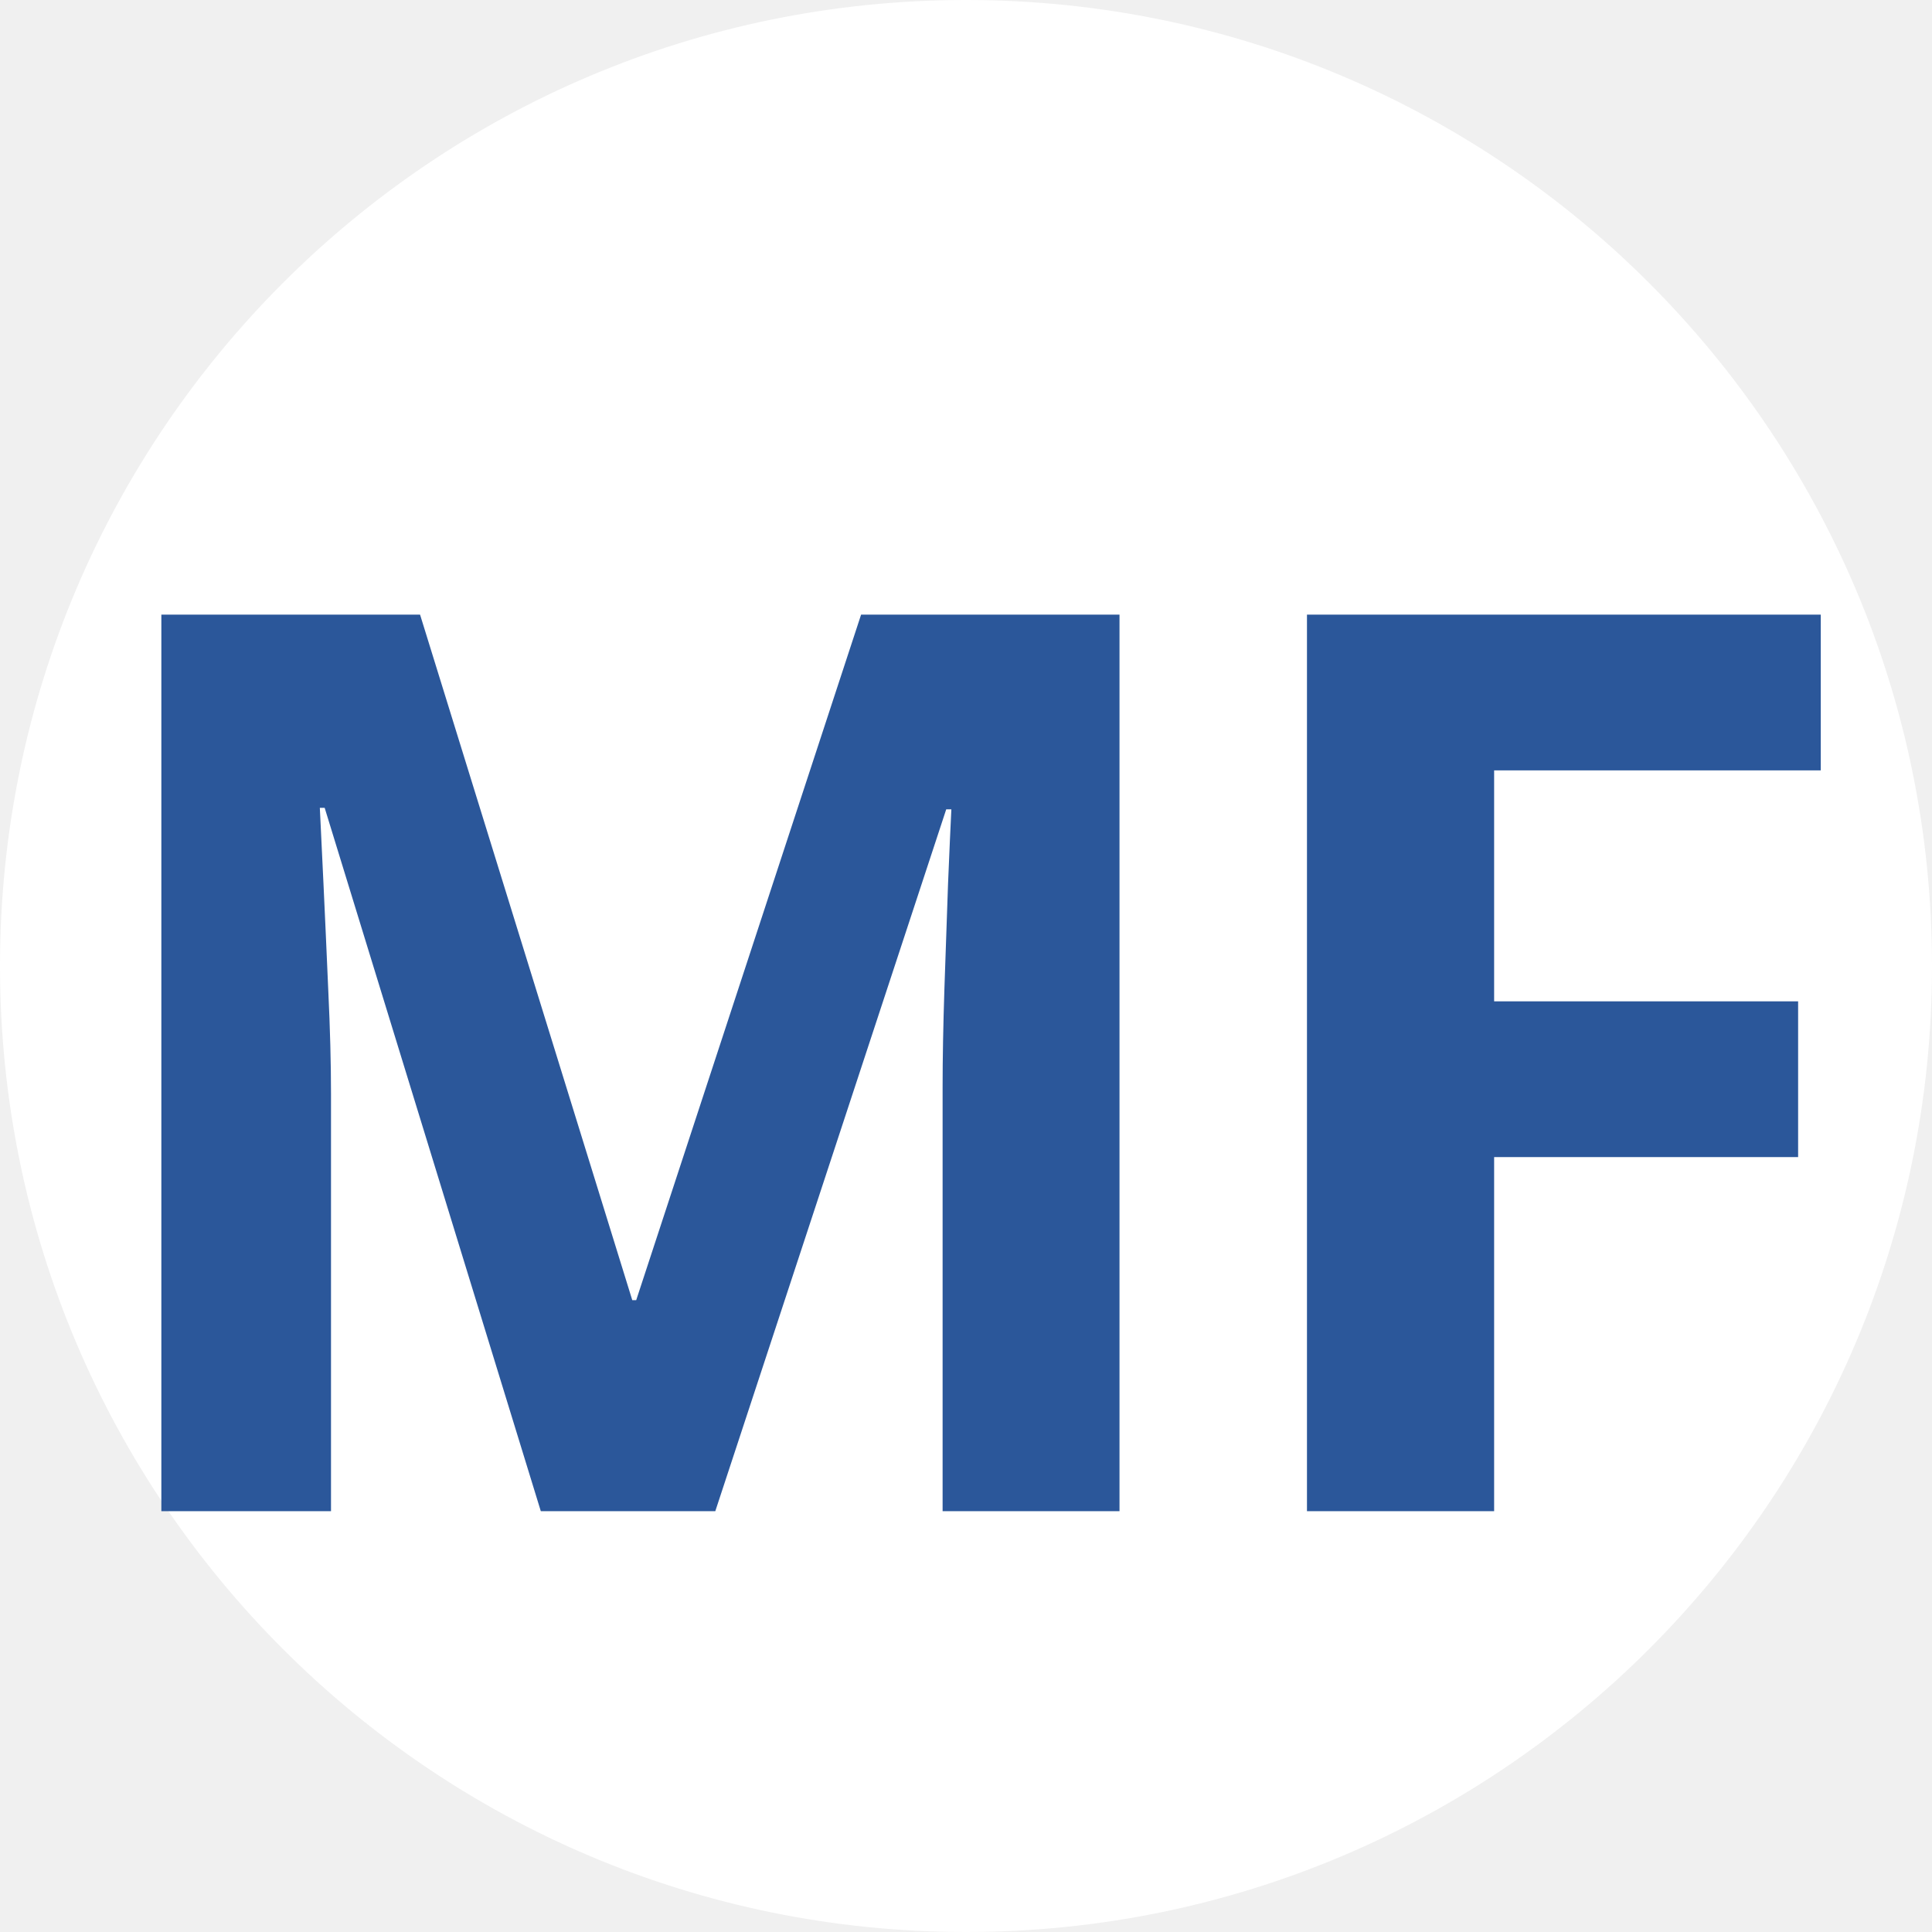
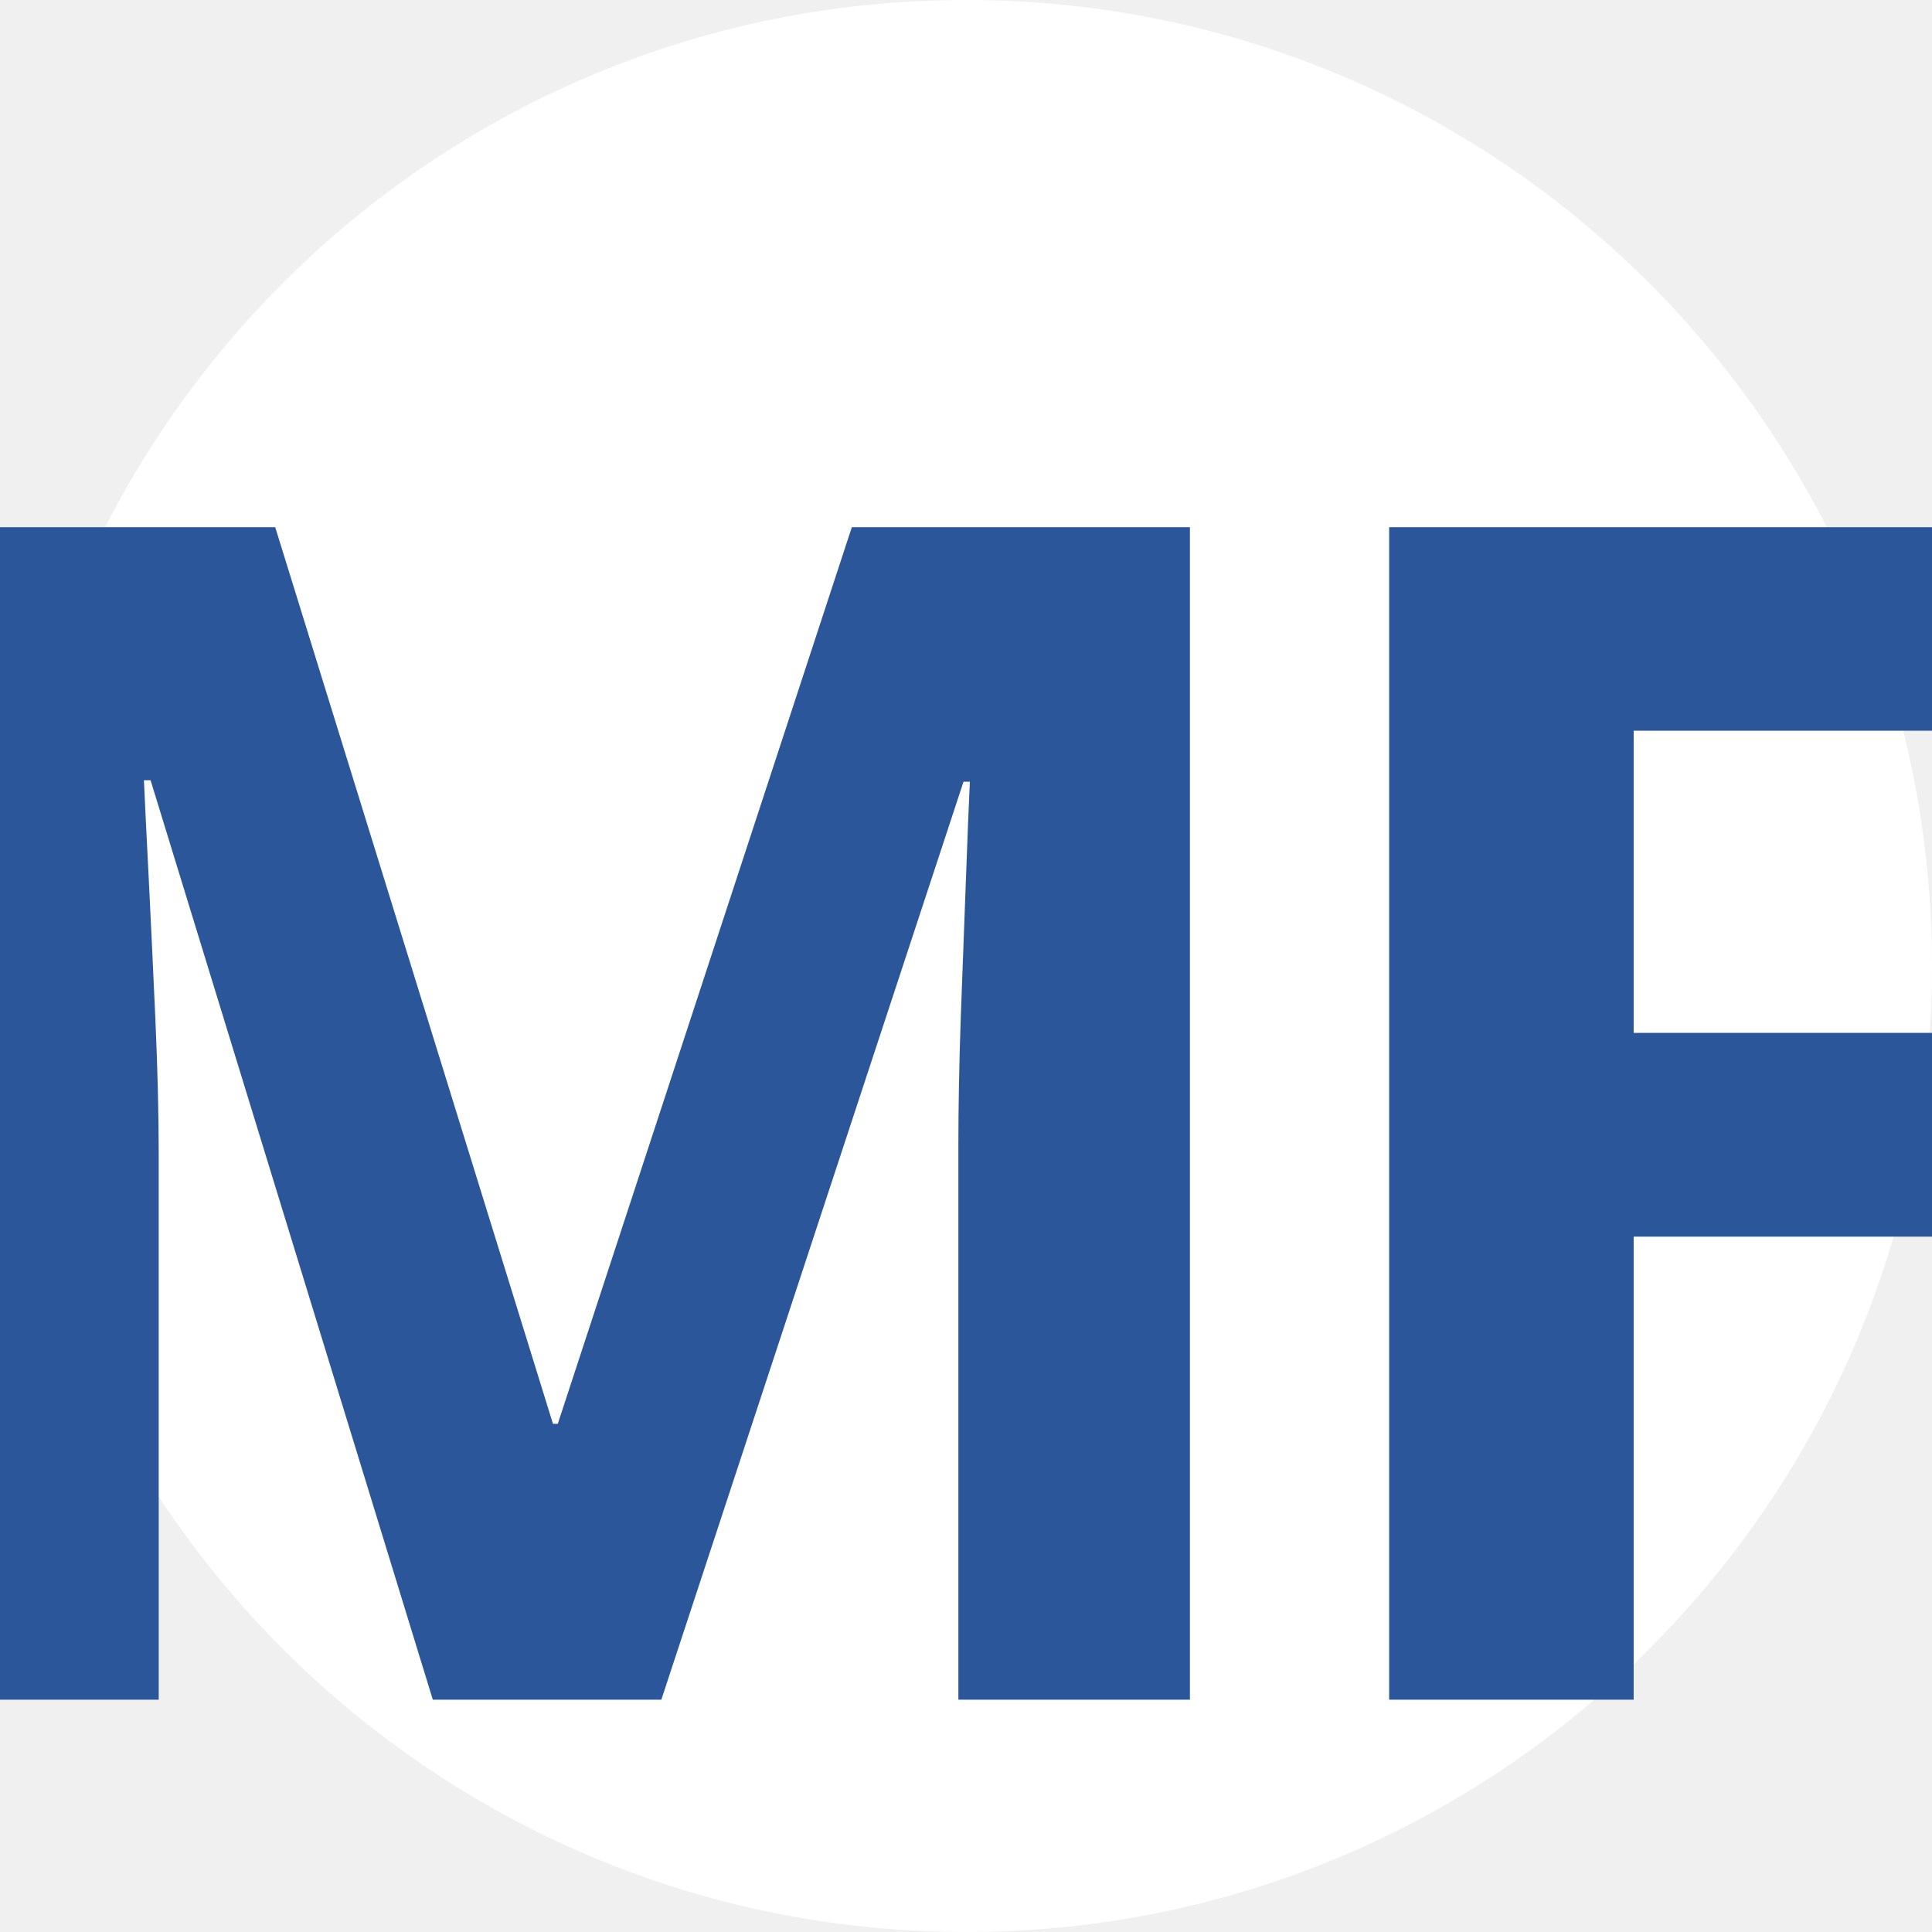
<svg xmlns="http://www.w3.org/2000/svg" viewBox="0 0 100 100">
  <circle cx="50" cy="50" r="50" fill="white" />
-   <text x="50" y="53" font-family="'Oswald', sans-serif" font-size="65" font-weight="bold" fill="#2B579A" text-anchor="middle" dominant-baseline="central" letter-spacing="-2">MF</text>
+   <text x="50" y="55" font-family="'Oswald', sans-serif" font-size="85" font-weight="bold" fill="#2B579A" text-anchor="middle" dominant-baseline="central" letter-spacing="-5">MF</text>
</svg>
